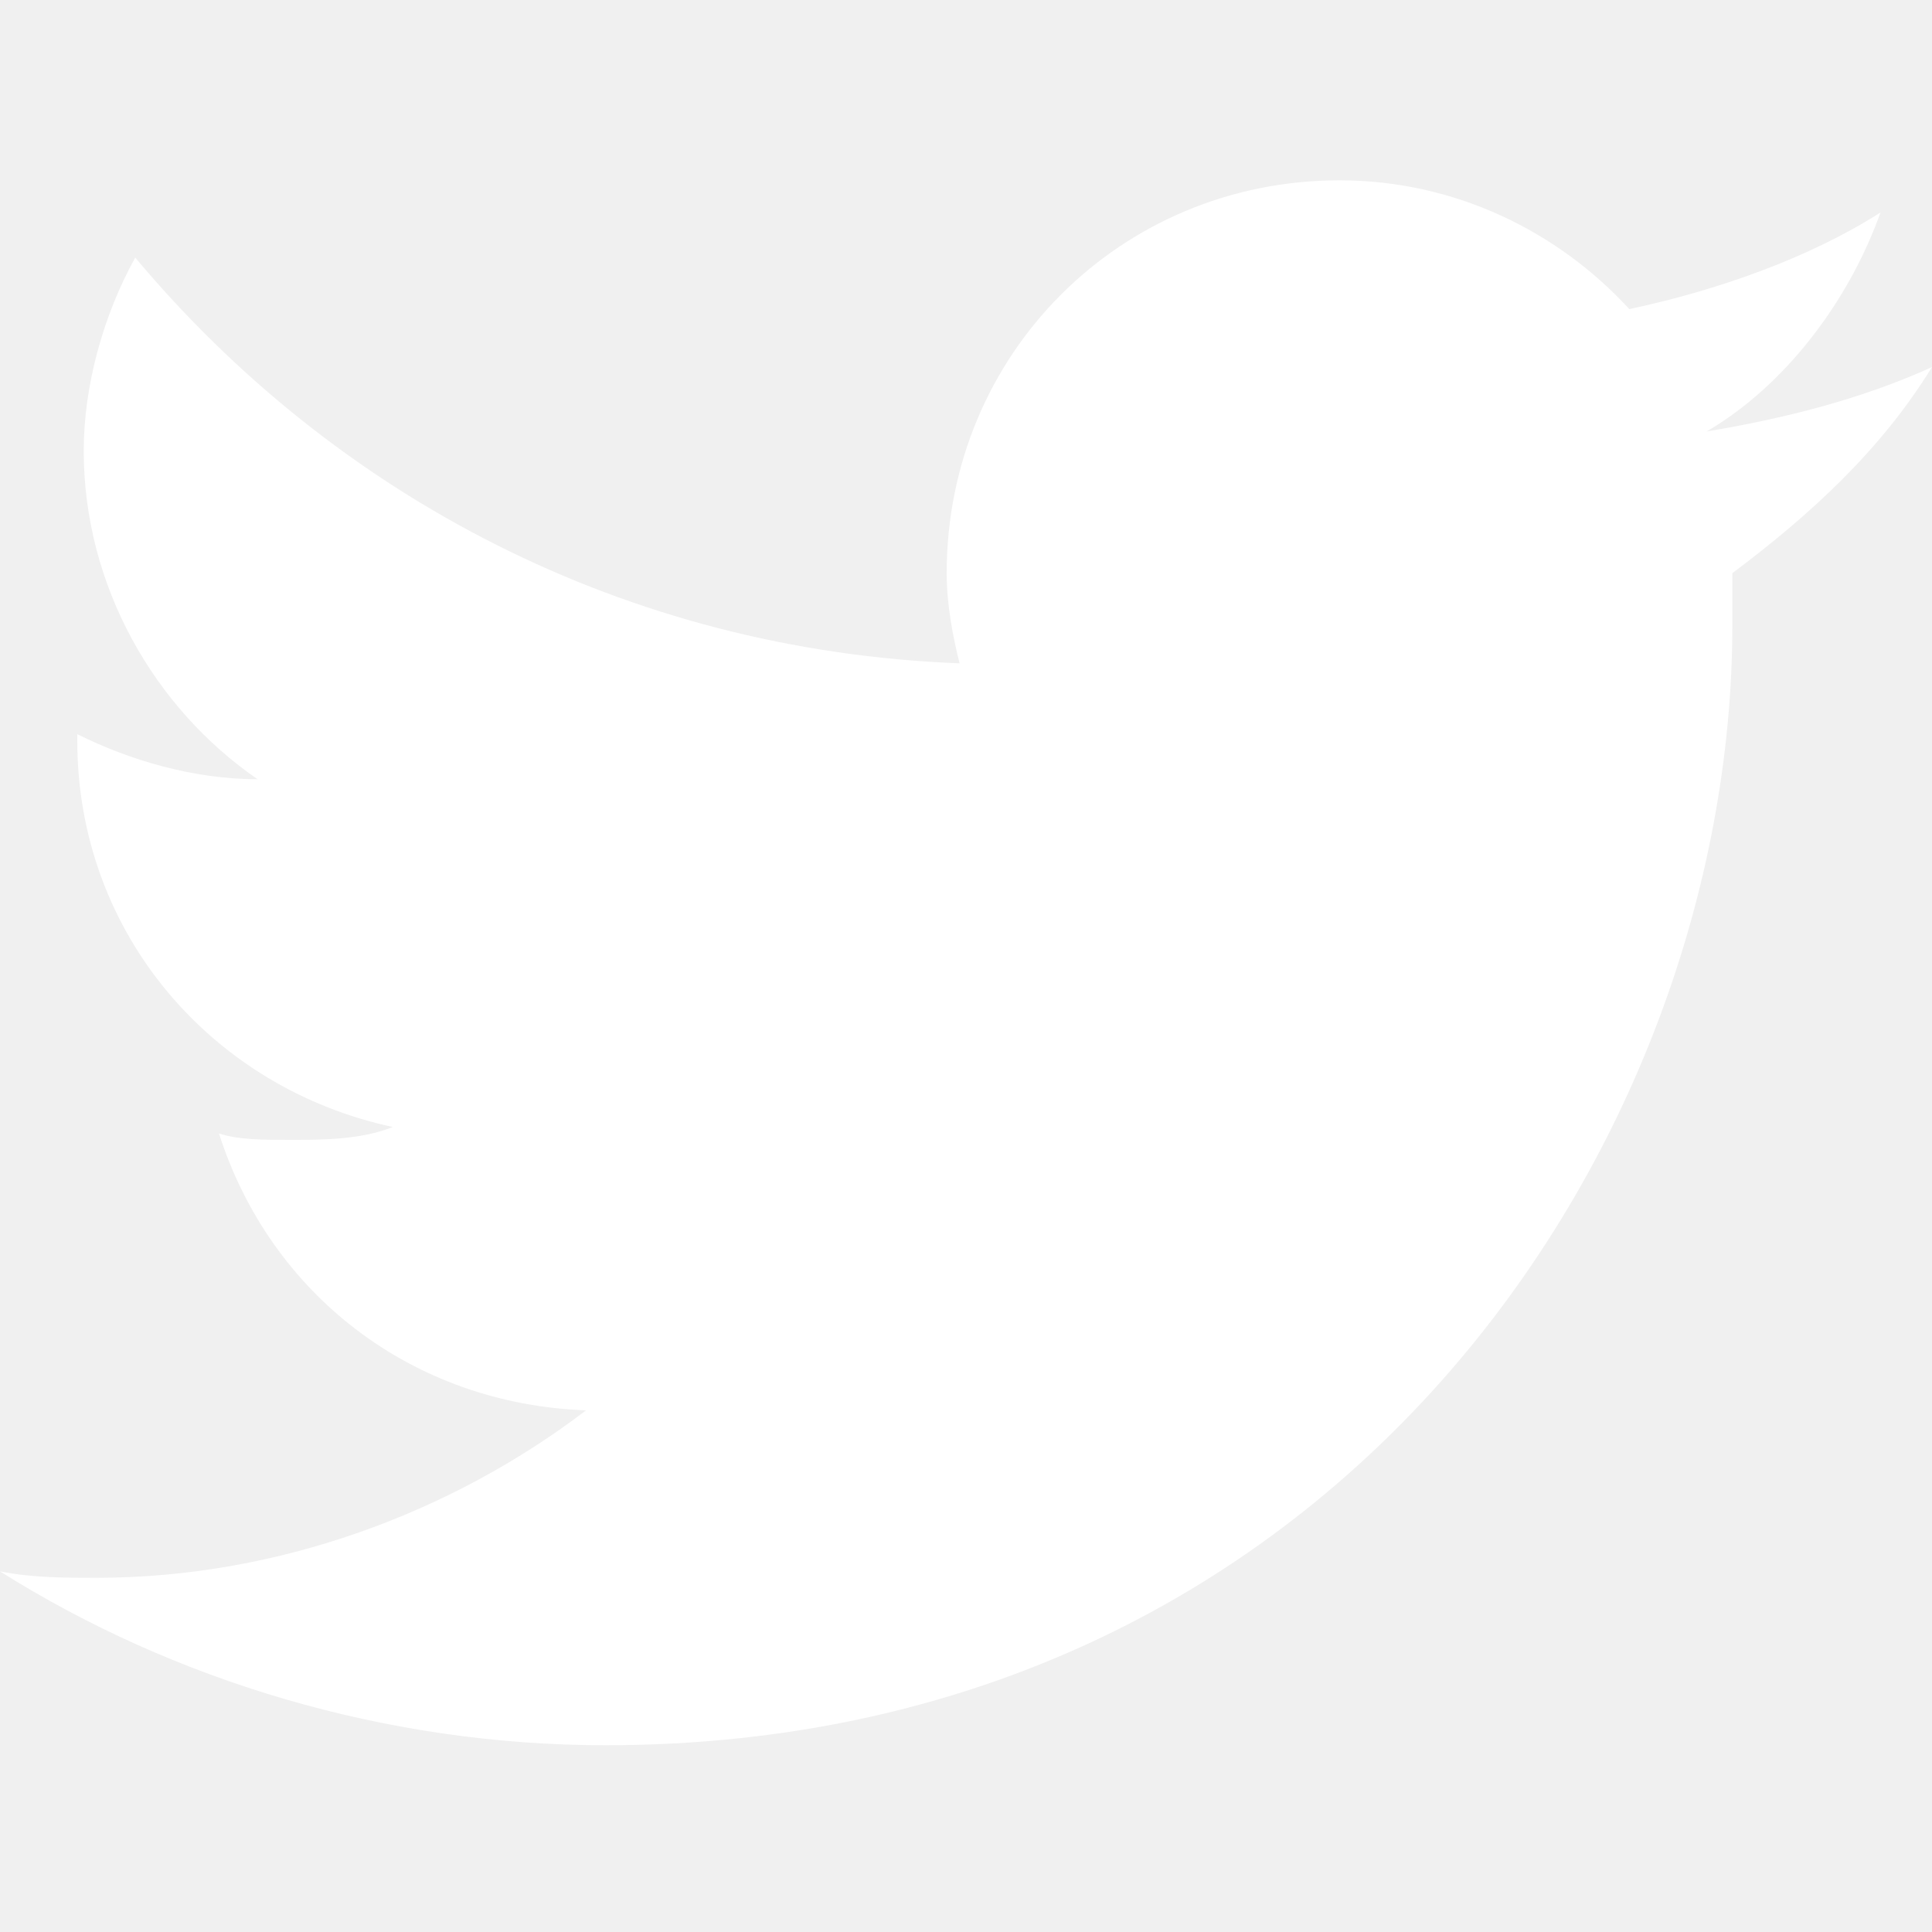
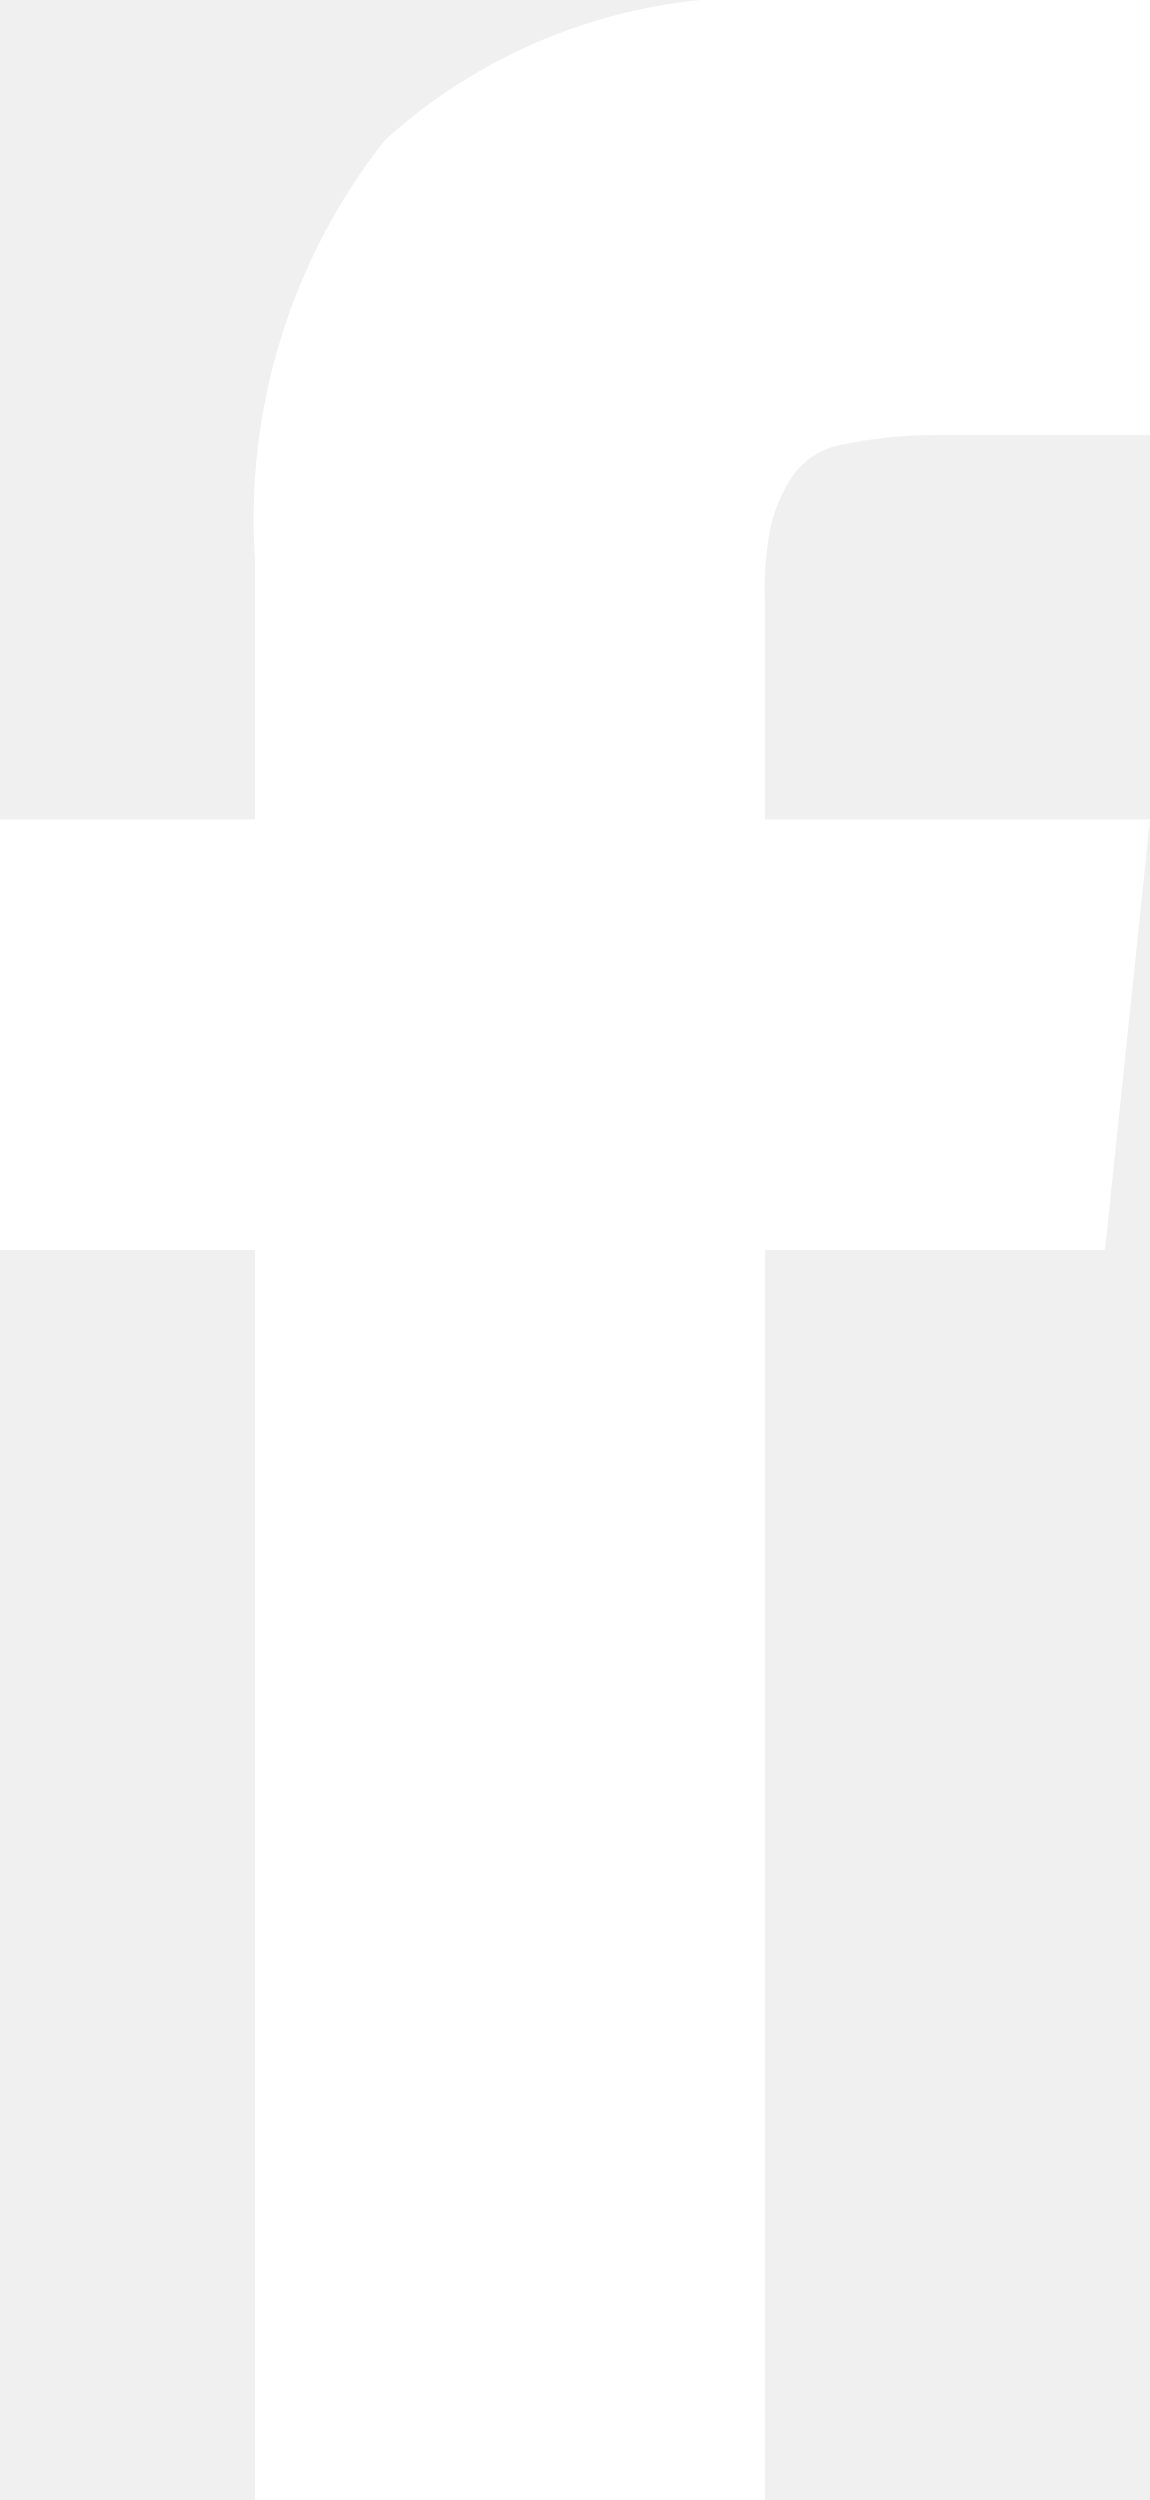
- <svg xmlns="http://www.w3.org/2000/svg" version="1.1" id="Layer_1" x="0px" y="0px" width="30px" height="30px" viewBox="0 0 30 30" style="enable-background:new 0 0 30 30;" xml:space="preserve">
-   <style type="text/css">
- 	.st0{fill:#FFFFFF;}
- </style>
-   <g id="Page-1_3_">
-     <g id="Twitter_1_">
-       <path id="Shape_5_" class="st0" d="M30,5.7c-1.1,0.5-2.3,0.8-3.5,1c1.2-0.7,2.2-2,2.7-3.4c-1.1,0.7-2.5,1.2-3.9,1.5    c-1.1-1.2-2.7-2-4.5-2c-3.4,0-6.1,2.7-6.1,6.1c0,0.5,0.1,1,0.2,1.4C9.7,10.1,5.2,7.7,2.1,4C1.6,4.9,1.3,6,1.3,7    c0,2.1,1.1,4,2.7,5.1c-1,0-2-0.3-2.8-0.7v0.1c0,3,2.1,5.4,4.9,6c-0.5,0.2-1.1,0.2-1.6,0.2c-0.4,0-0.8,0-1.1-0.1    c0.8,2.5,3,4.2,5.7,4.3c-2.1,1.6-4.8,2.6-7.6,2.6c-0.5,0-1,0-1.5-0.1c2.7,1.7,6,2.7,9.4,2.7c11.3,0,17.5-9.3,17.5-17.4    c0-0.2,0-0.5,0-0.8C28.1,8,29.2,7,30,5.7z" />
+ <svg xmlns="http://www.w3.org/2000/svg" width="8.28" height="18" viewBox="0 0 8.28 18">
+   <g id="Page-1_1_" transform="translate(-13.5)">
+     <g id="Facebook_1_" transform="translate(13.5)">
+       <path id="Shape_1_" d="M19.008,5.9V4.356a2.384,2.384,0,0,1,.036-.54,1.078,1.078,0,0,1,.144-.36.552.552,0,0,1,.36-.252,3.313,3.313,0,0,1,.684-.072H21.78V0H19.332a3.968,3.968,0,0,0-3.06,1.008,4.405,4.405,0,0,0-.936,3.024V5.9H13.5V9h1.836v9h3.672V9h2.448l.324-3.1Z" transform="translate(-13.5)" fill="#fff" />
    </g>
  </g>
</svg>
